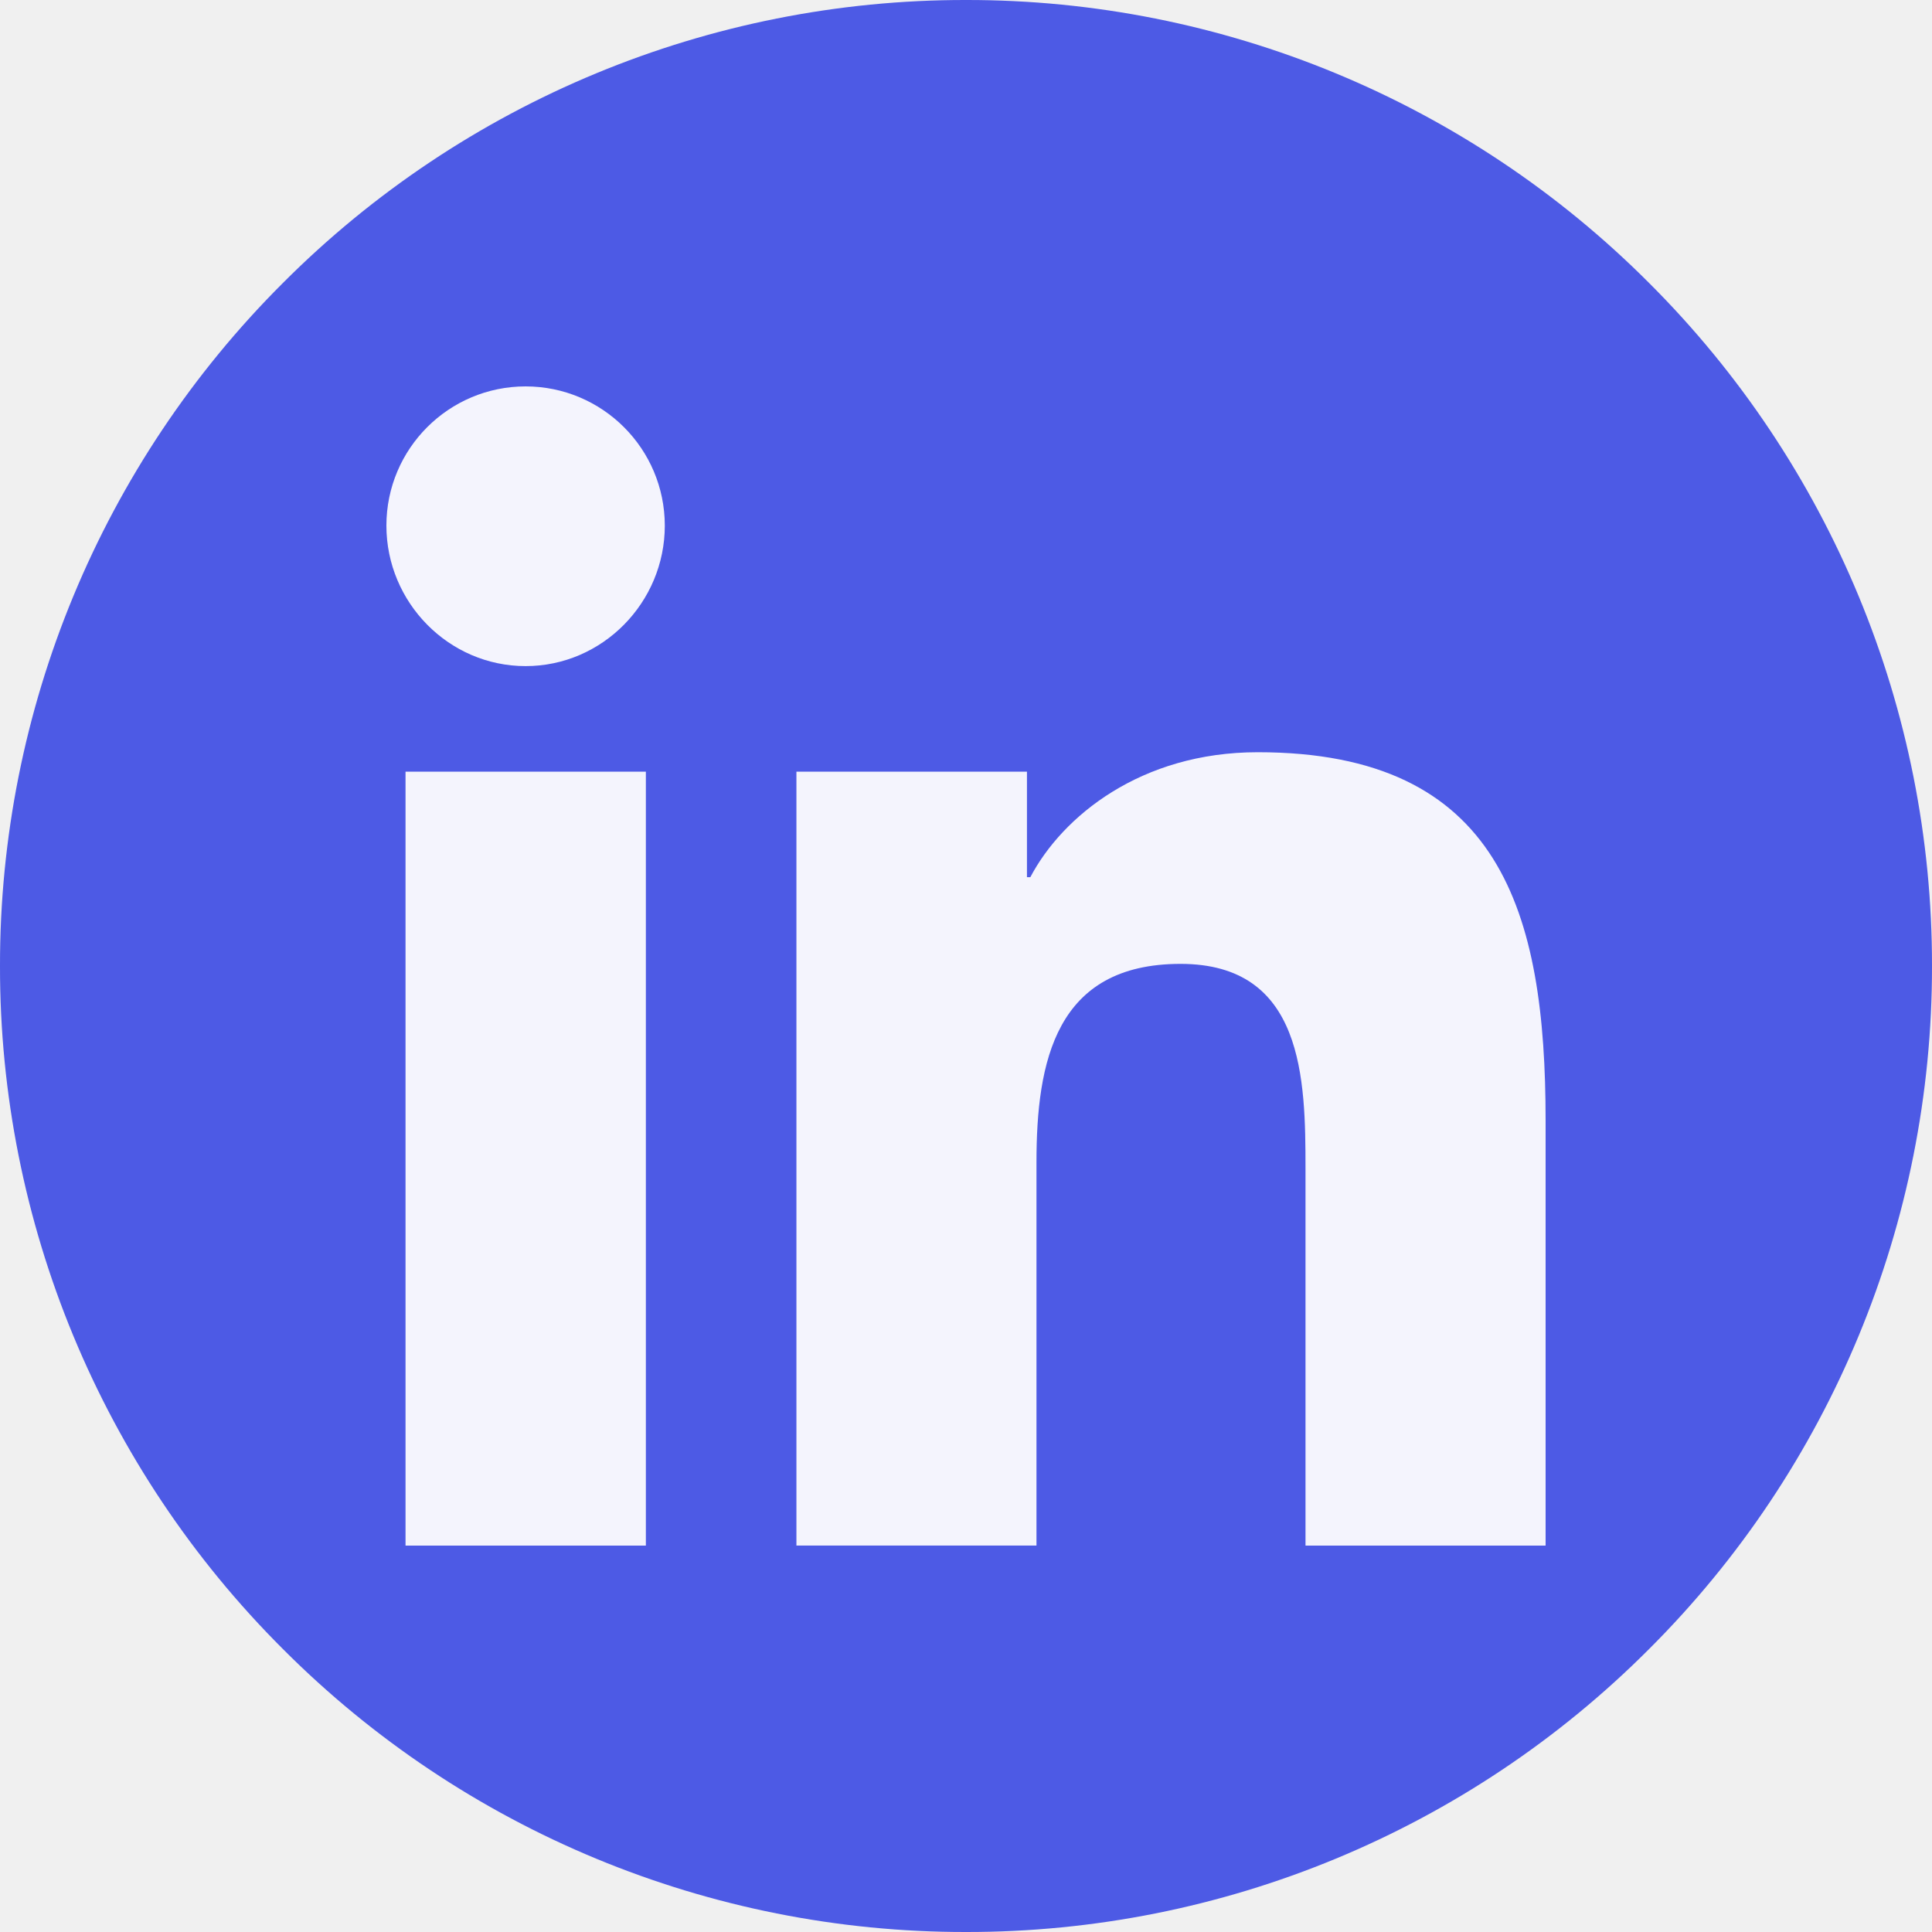
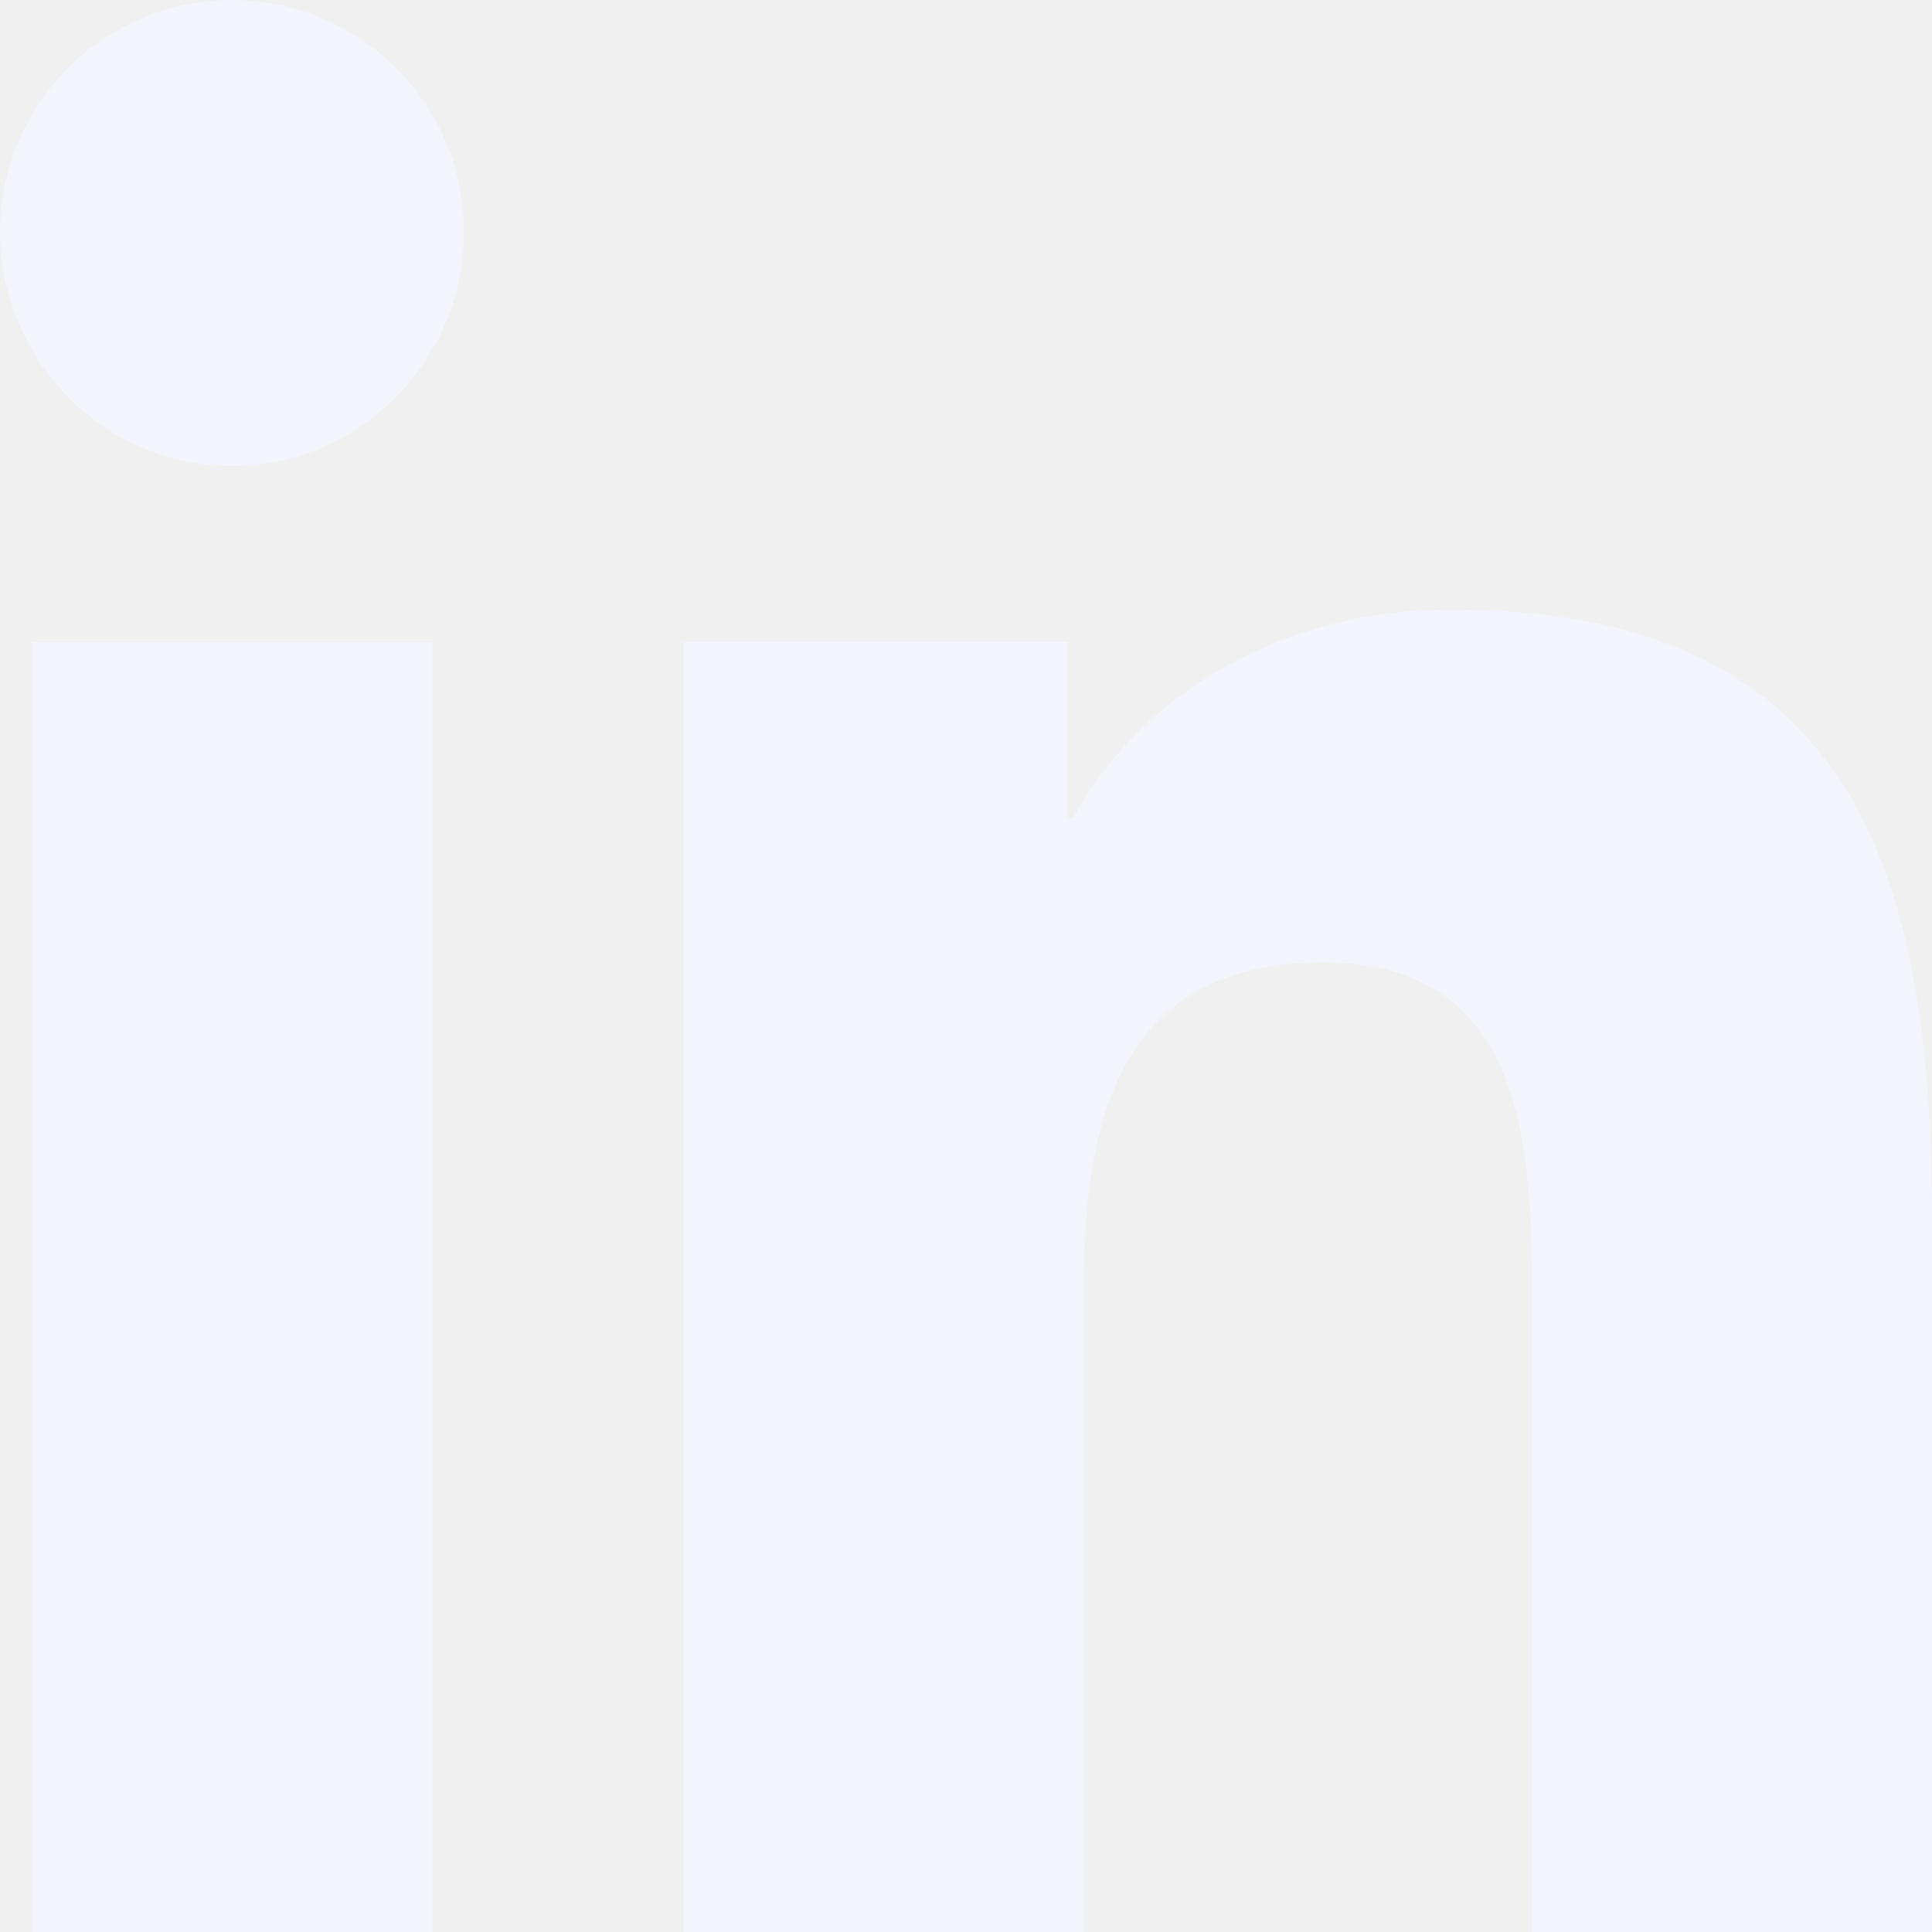
- <svg xmlns="http://www.w3.org/2000/svg" width="40" height="40" fill="none">
-   <path fill="#4D5AE5" d="M40 20a19.937 19.937 0 0 1-5.858 14.142A19.937 19.937 0 0 1 20 40a19.937 19.937 0 0 1-14.142-5.858A19.937 19.937 0 0 1 0 20 19.938 19.938 0 0 1 5.858 5.858 19.938 19.938 0 0 1 20 0a19.937 19.937 0 0 1 14.142 5.858A19.937 19.937 0 0 1 40 20Z" />
+ <svg xmlns="http://www.w3.org/2000/svg" width="16" height="16" fill="none">
  <g fill="#F4F4FD" clip-path="url(#a)">
-     <path d="M31.994 32v-.001H32v-8.802c0-4.306-.927-7.623-5.96-7.623-2.421 0-4.045 1.328-4.708 2.587h-.07v-2.185h-4.773v16.023h4.97v-7.934c0-2.089.396-4.109 2.983-4.109 2.55 0 2.587 2.384 2.587 4.243V32h4.965ZM8.396 15.977h4.976V32H8.396V15.977ZM10.882 8A2.883 2.883 0 0 0 8 10.882c0 1.591 1.291 2.909 2.882 2.909 1.591 0 2.882-1.318 2.882-2.909A2.884 2.884 0 0 0 10.882 8Z" />
+     <path d="M15.996 16H16V10.13c0-2.87-.618-5.082-3.974-5.082-1.613 0-2.696.886-3.138 1.725h-.047V5.317H5.66V16h3.314V10.71c0-1.393.264-2.74 1.988-2.74 1.7 0 1.725 1.59 1.725 2.83V16h3.31ZM.264 5.318h3.317V16H.264V5.318ZM1.921 0C.861 0 .001.86.001 1.92c0 1.06.86 1.94 1.92 1.94 1.061 0 1.922-.88 1.922-1.94S2.98 0 1.92 0Z" />
  </g>
  <defs>
    <clipPath id="a">
-       <path fill="#fff" d="M8 8h24v24H8z" />
+       <path fill="#fff" d="M0 0h16v16H0z" />
    </clipPath>
  </defs>
</svg>
